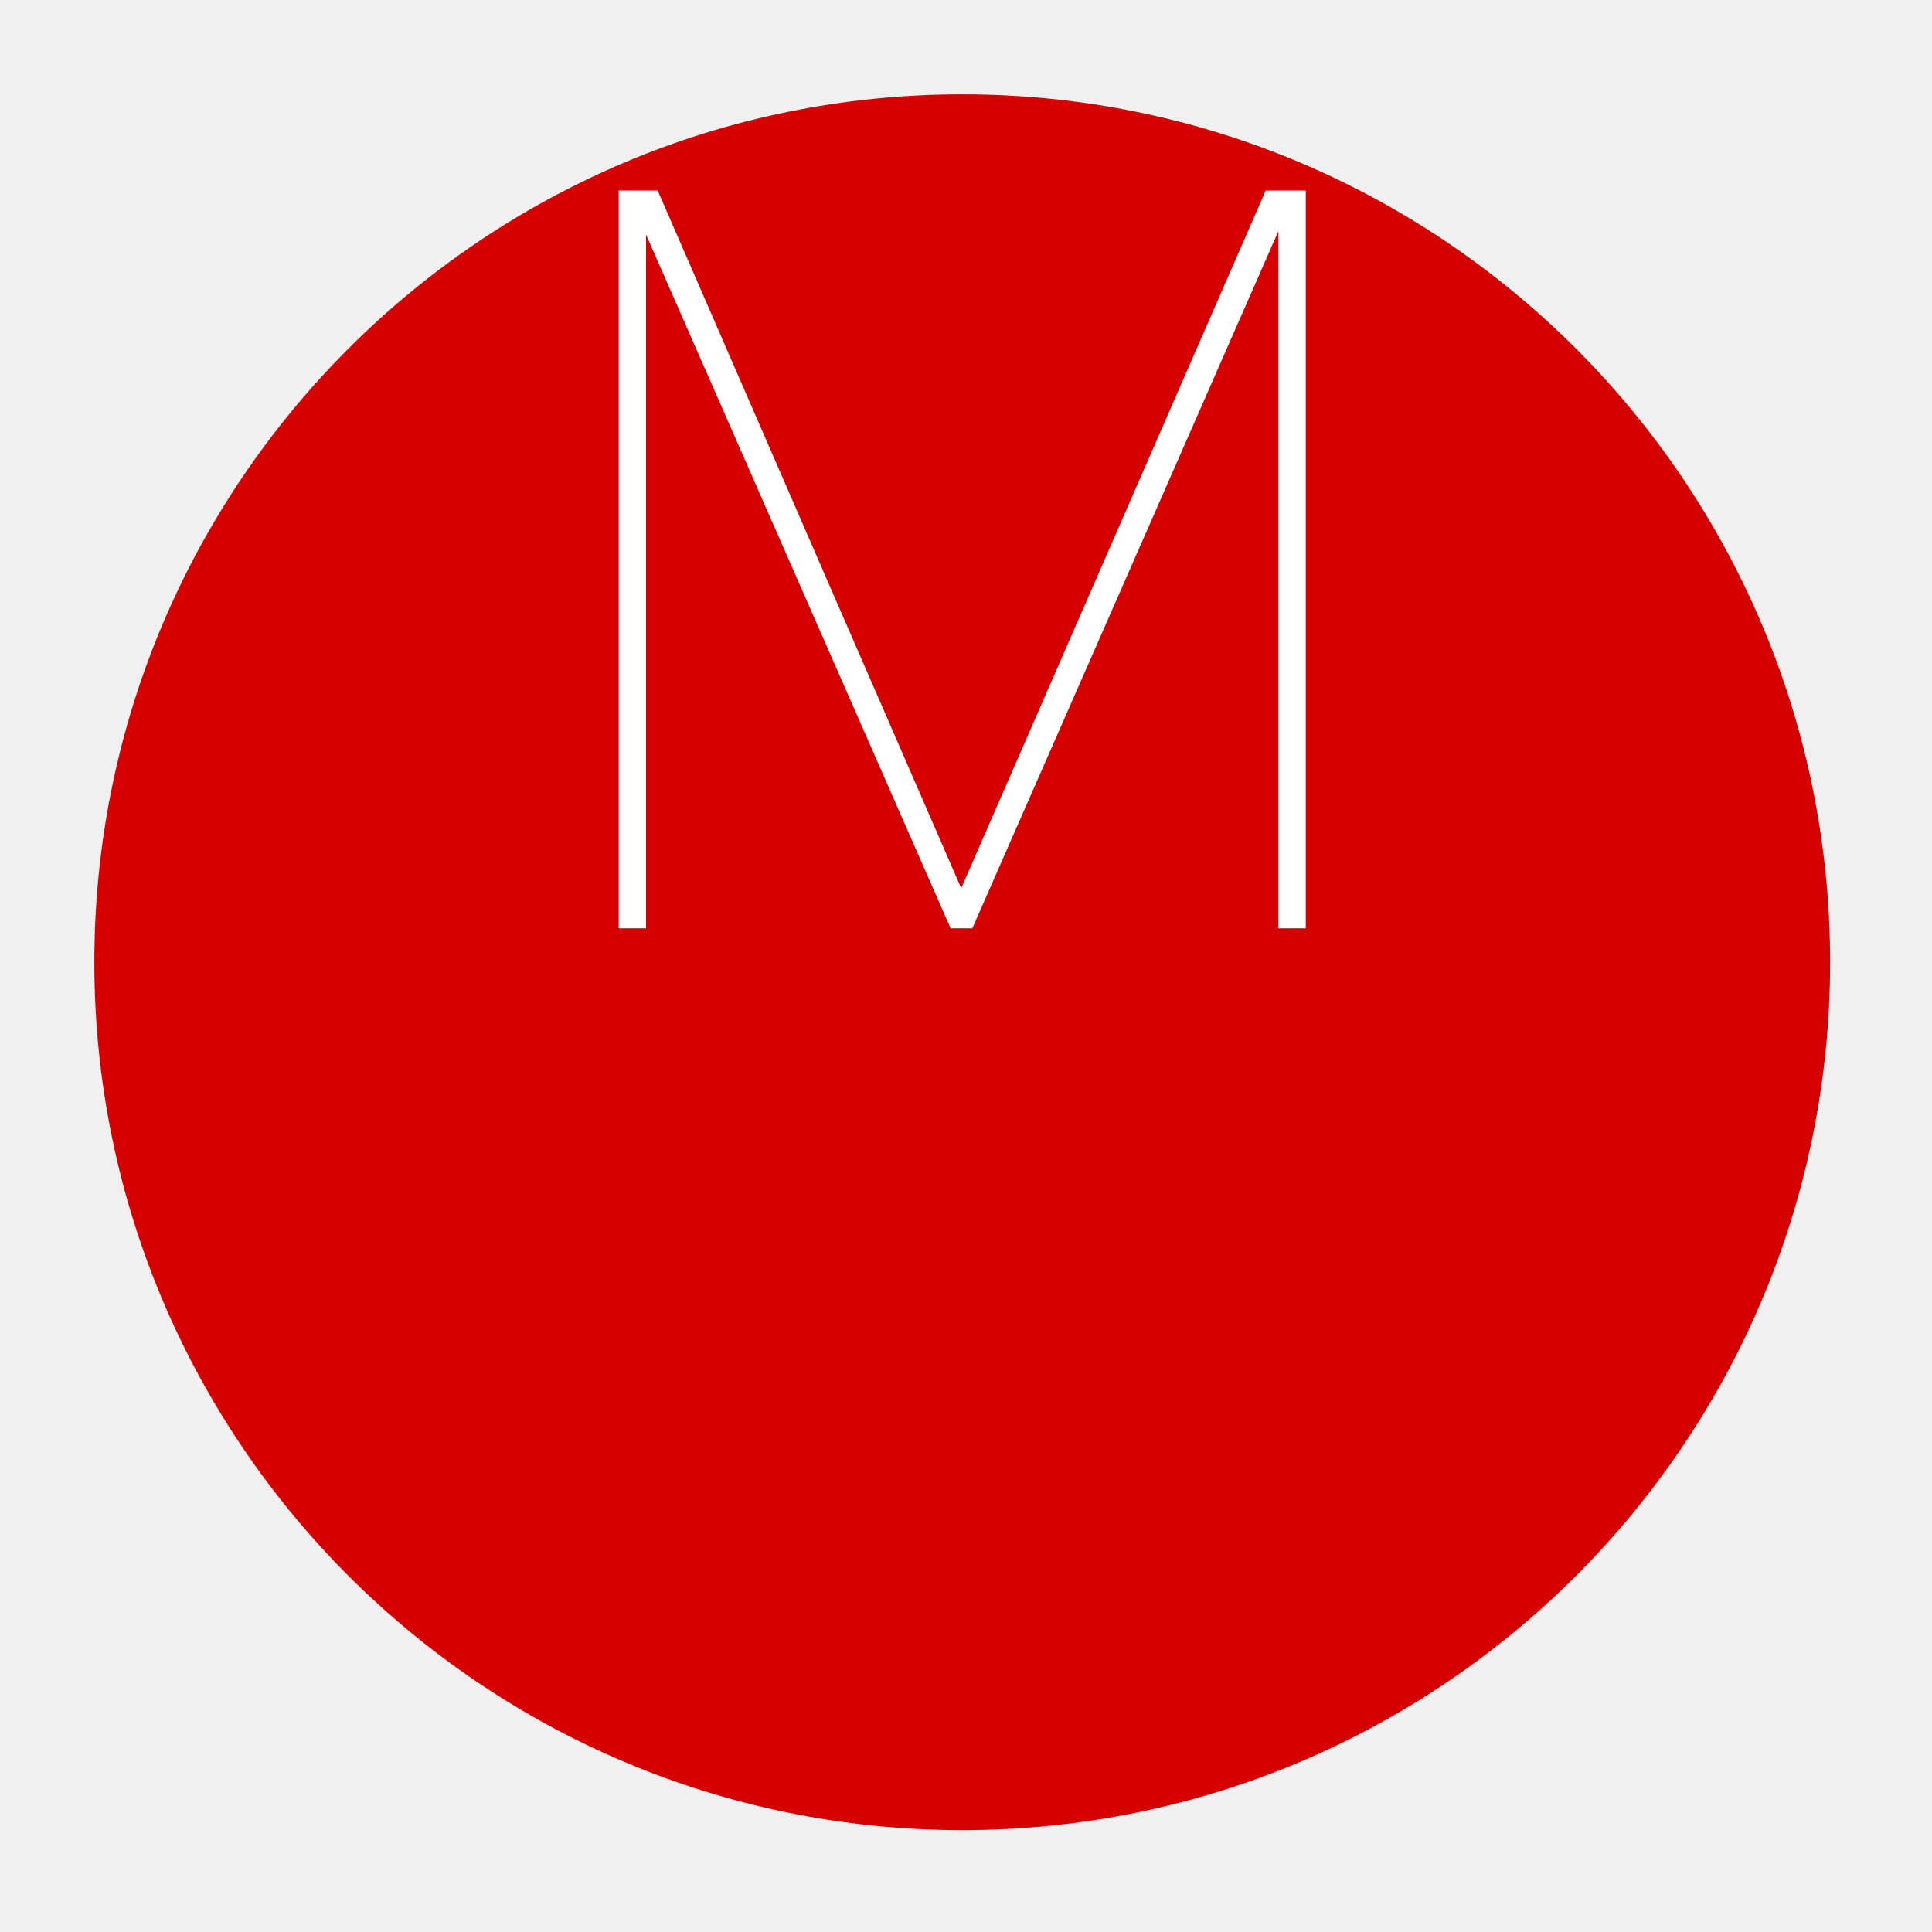
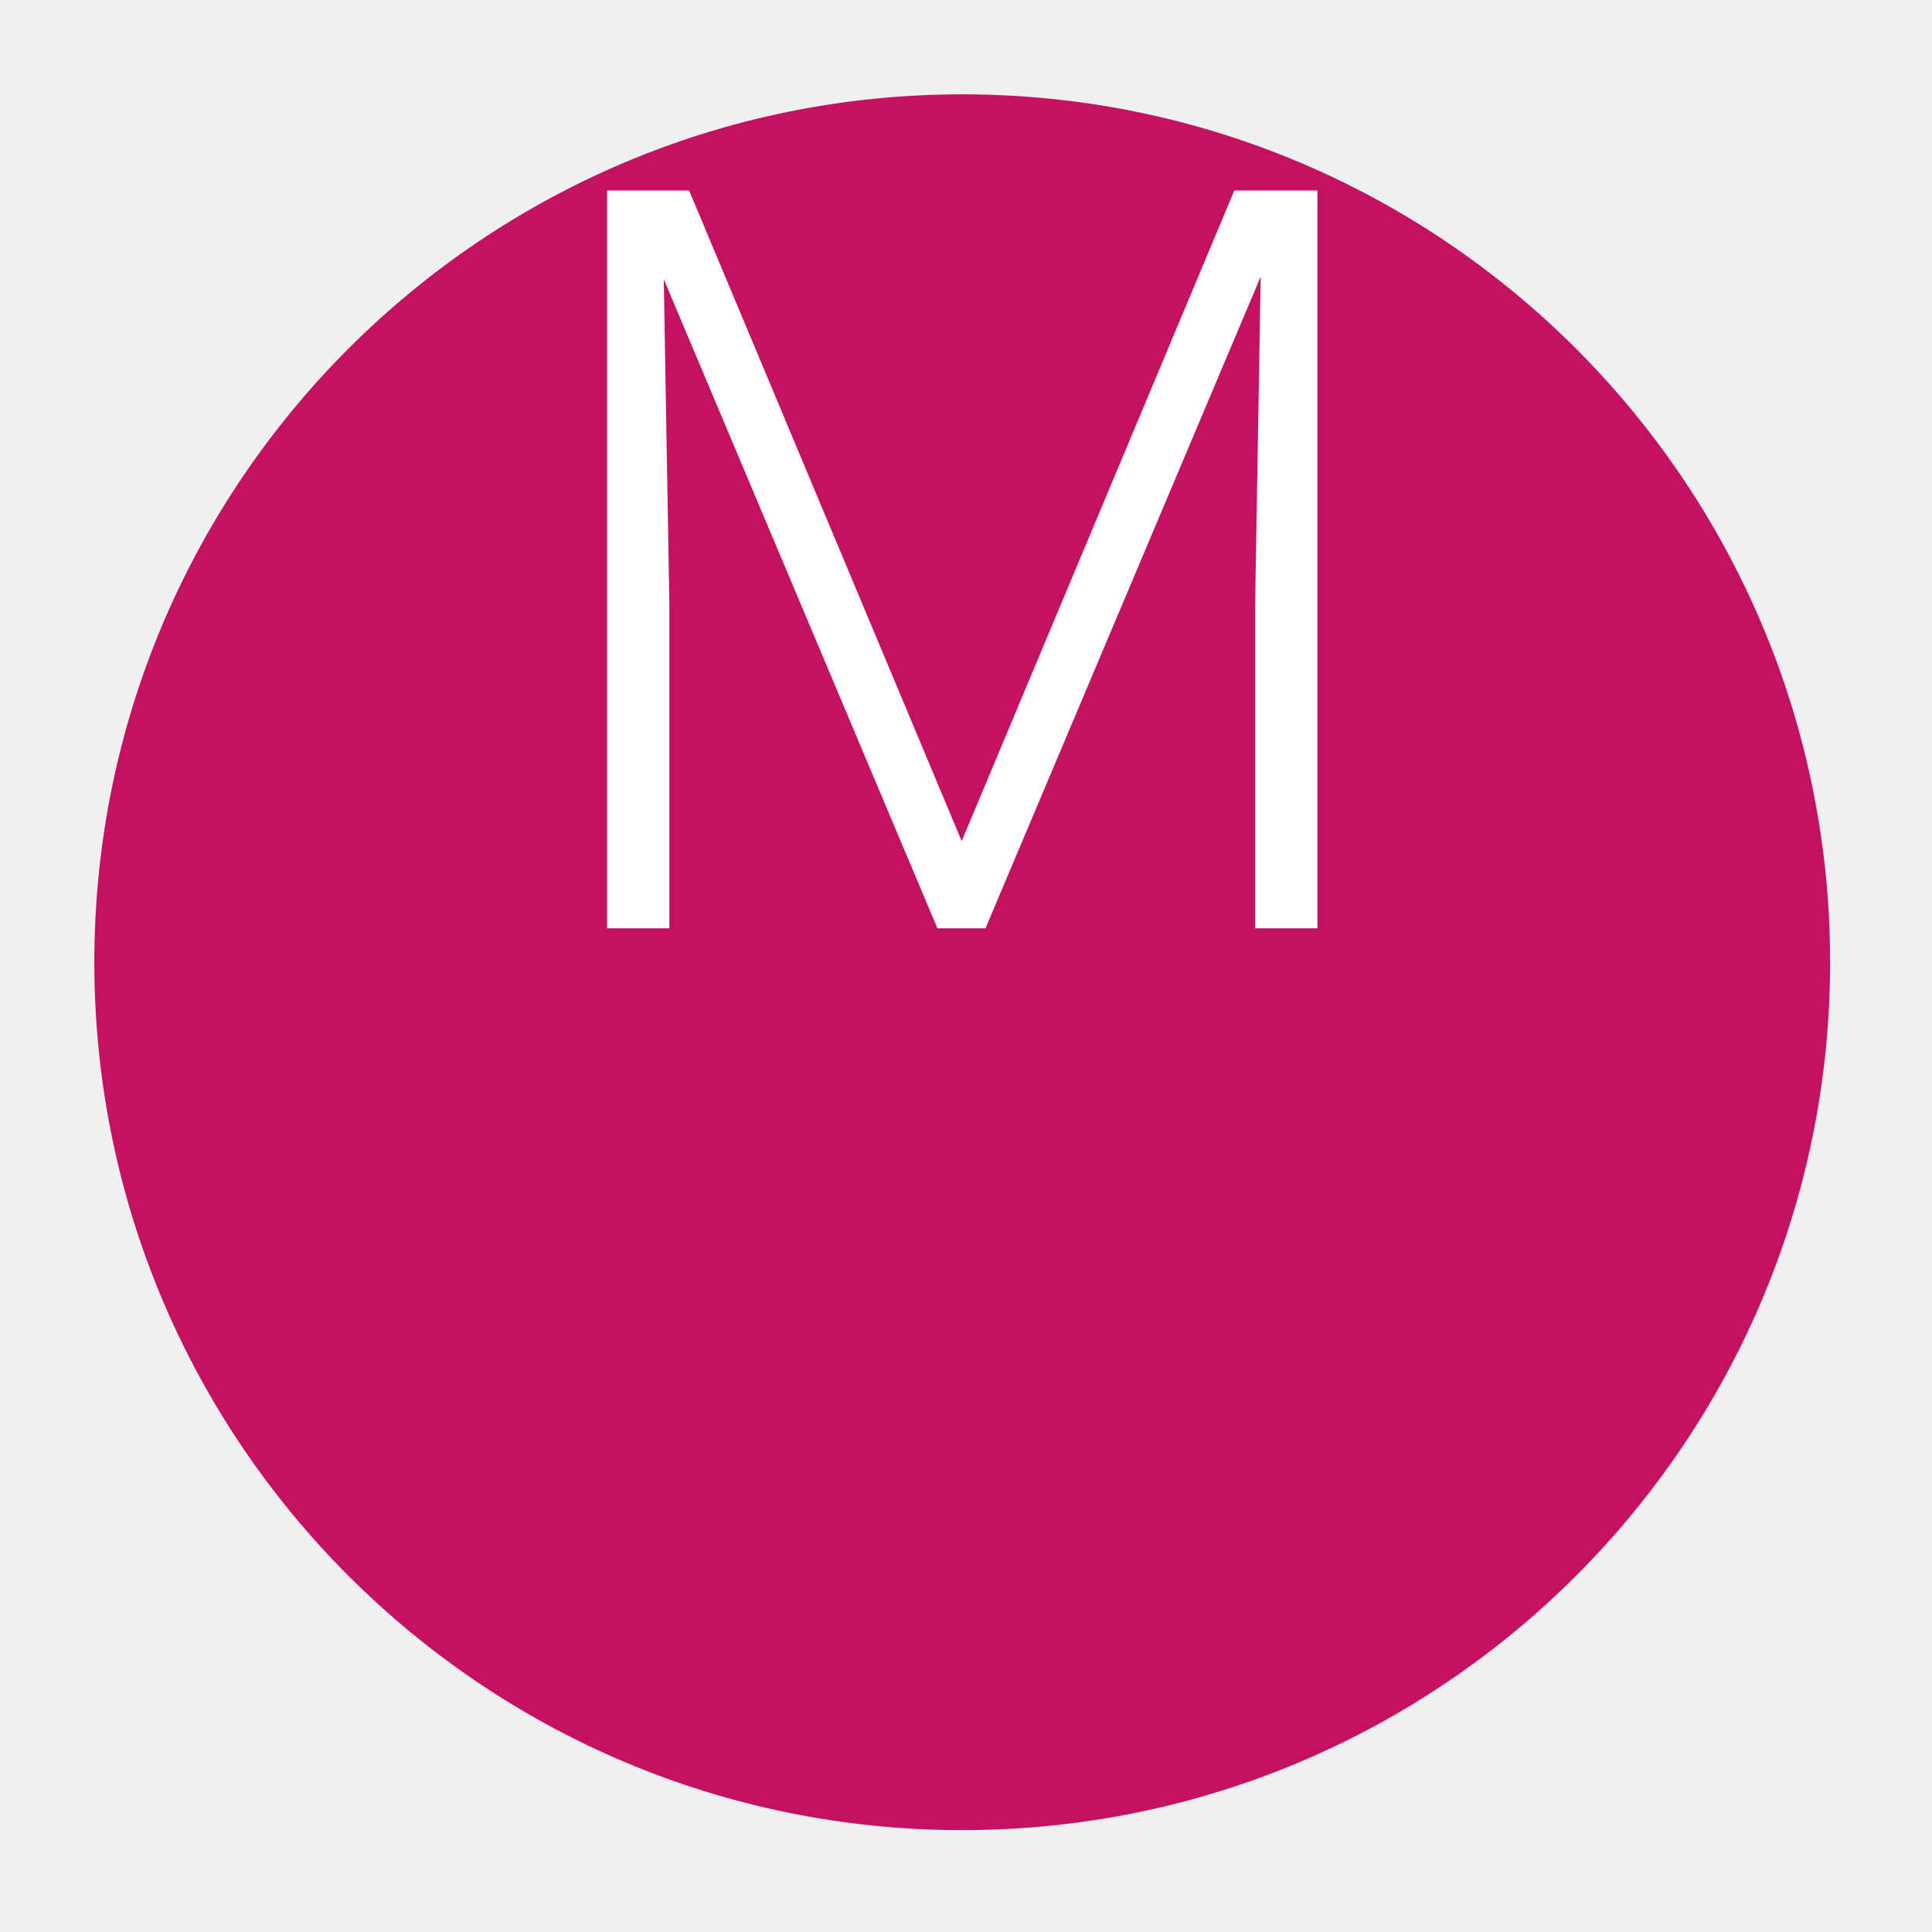
<svg xmlns="http://www.w3.org/2000/svg" width="532" height="532" viewBox="0 0 512 512">
-   <circle cx="255" cy="255" r="230" fill="#d50000" />
-   <text x="255" y="246" alignment-baseline="central" text-anchor="middle" fill="#fff" font-size="275" font-weight="100" font-family="Roboto">M</text>
+   <circle cx="255" cy="255" r="230" fill="#c51162" />
+   <text x="255" y="246" alignment-baseline="central" text-anchor="middle" fill="#fff" font-size="275" font-weight="300" font-family="Roboto">M</text>
</svg>
